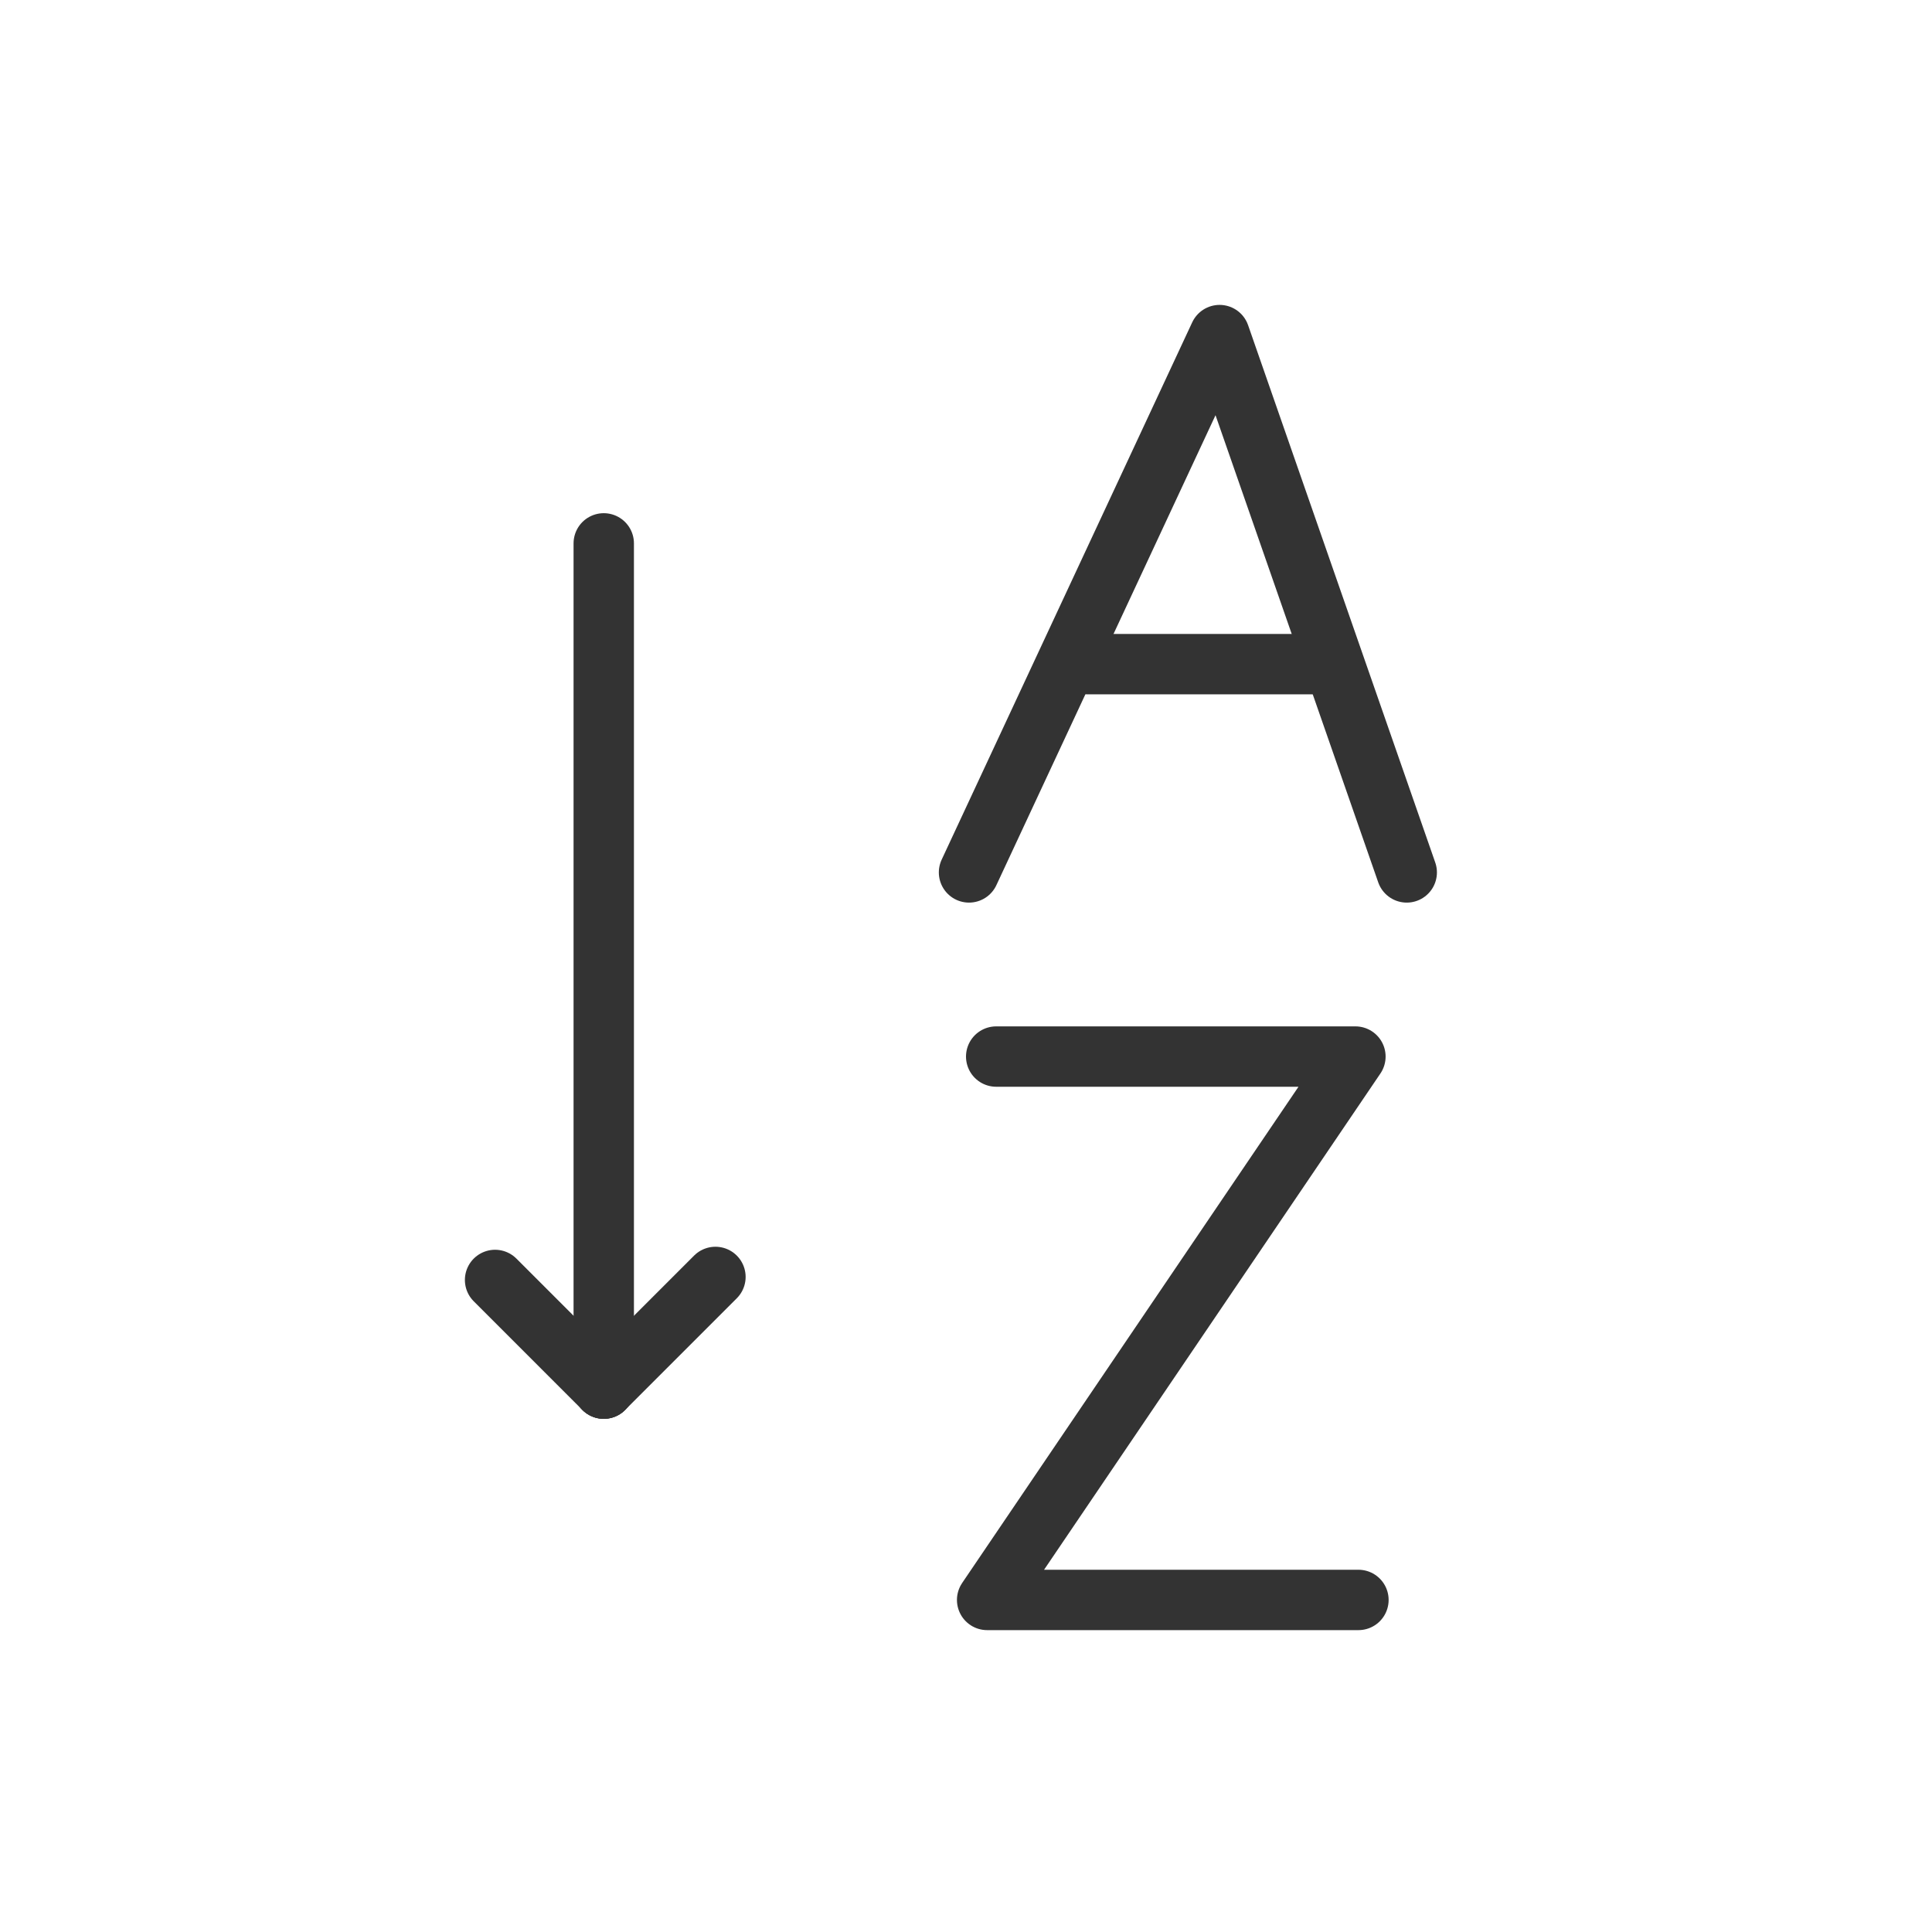
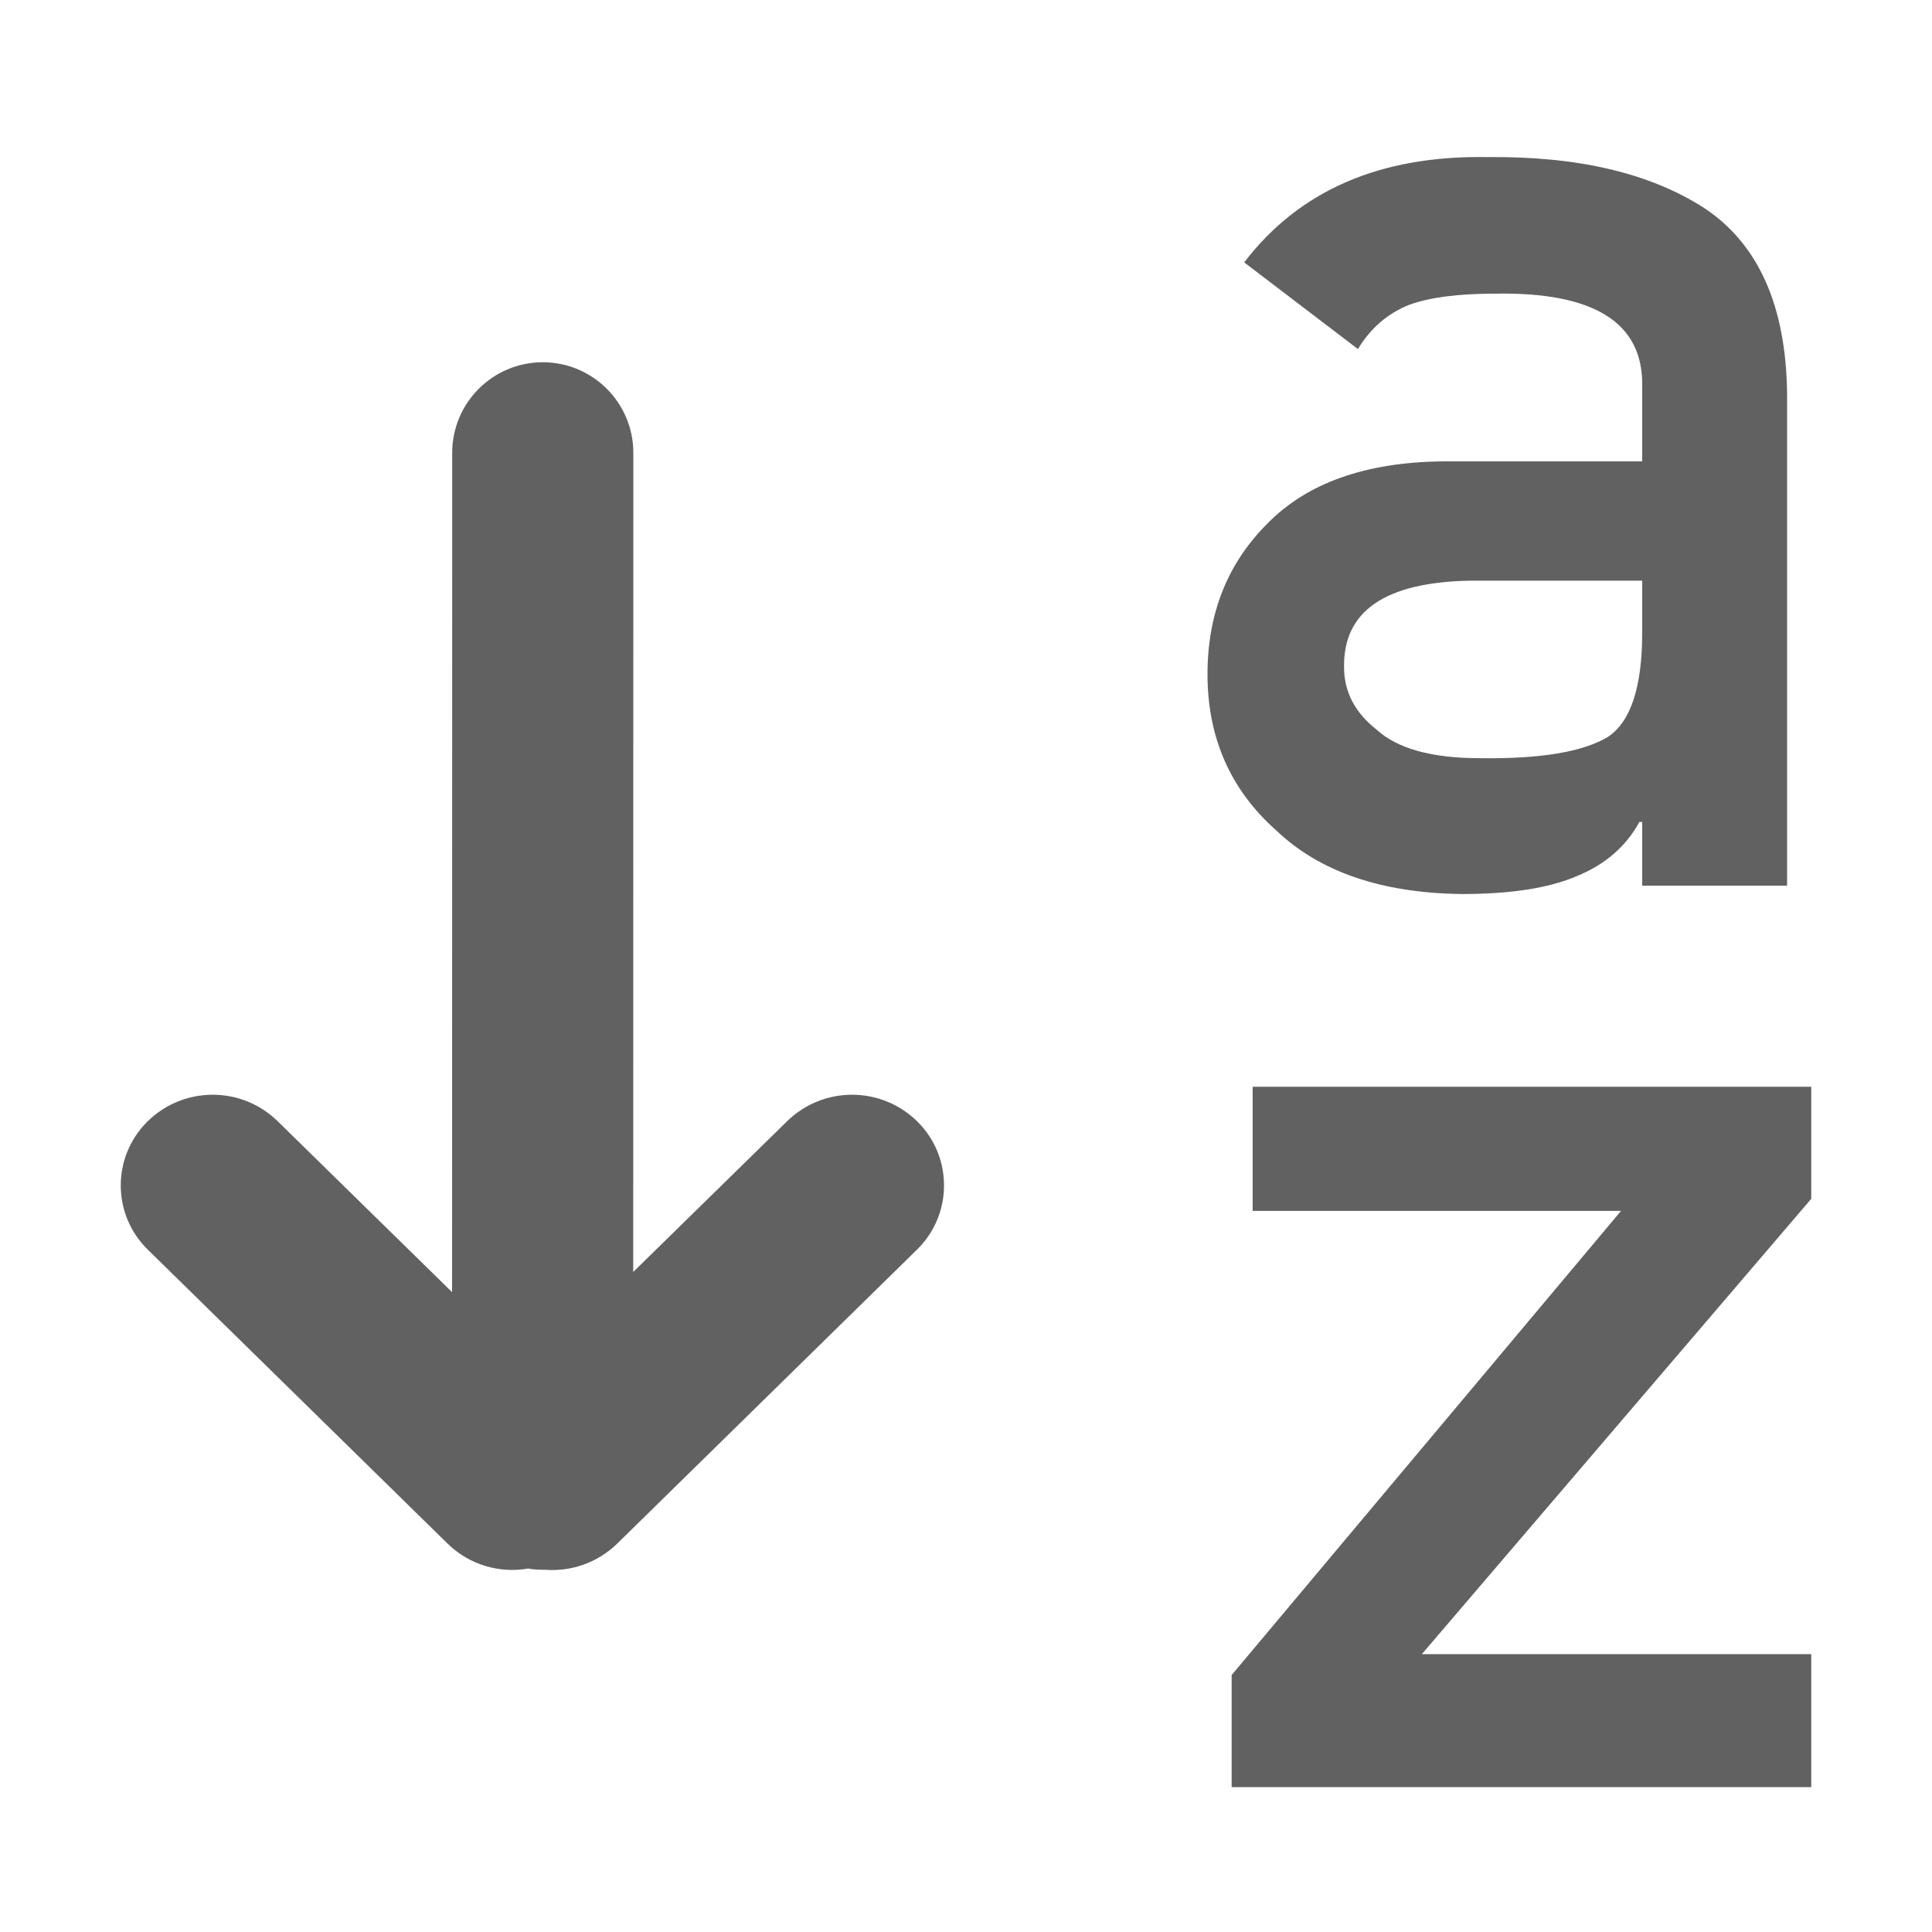
- <svg xmlns="http://www.w3.org/2000/svg" enable-background="new 0 0 64 64" id="Layer_1" version="1.1" viewBox="0 0 64 64" xml:space="preserve">
-   <polyline fill="none" points="  32.1,28.9 40.4,11.1 46.6,28.9 " stroke="#333333" stroke-linecap="round" stroke-linejoin="round" stroke-miterlimit="10" stroke-width="2" />
-   <line fill="none" stroke="#333333" stroke-linecap="round" stroke-linejoin="round" stroke-miterlimit="10" stroke-width="2" x1="36" x2="44" y1="22" y2="22" />
-   <polyline fill="none" points="  45,53 32.7,53 44.9,35 33,35 " stroke="#333333" stroke-linecap="round" stroke-linejoin="round" stroke-miterlimit="10" stroke-width="2" />
-   <line fill="none" stroke="#333333" stroke-linecap="round" stroke-linejoin="round" stroke-miterlimit="10" stroke-width="2" x1="20" x2="20" y1="46" y2="18" />
-   <line fill="none" stroke="#333333" stroke-linecap="round" stroke-linejoin="round" stroke-miterlimit="10" stroke-width="2" x1="20" x2="23.7" y1="46" y2="42.3" />
-   <line fill="none" stroke="#333333" stroke-linecap="round" stroke-linejoin="round" stroke-miterlimit="10" stroke-width="2" x1="20" x2="16.4" y1="46" y2="42.4" />
+ <svg xmlns="http://www.w3.org/2000/svg" width="16px" height="16px" viewBox="0 0 16 16" version="1.1">
+   <g id="Page-1" stroke="none" stroke-width="1" fill="none" fill-rule="evenodd">
+     <g id="Group-6" transform="translate(1, 0)" fill="#616161" fill-rule="nonzero">
+       <path d="M3.495,3 C3.909,3 4.245,3.336 4.245,3.75 L4.244,10.534 L5.518,9.286 C5.818,8.992 6.298,8.993 6.597,9.288 C6.889,9.576 6.892,10.047 6.604,10.339 L6.595,10.348 L6.595,10.348 L4.112,12.783 C3.946,12.945 3.725,13.017 3.511,13 L3.495,13 L3.495,13 C3.454,13 3.413,12.997 3.374,12.99 C3.139,13.031 2.889,12.962 2.706,12.783 L0.223,10.348 C-0.07,10.061 -0.075,9.59 0.213,9.296 C0.216,9.293 0.218,9.29 0.221,9.288 C0.52,8.993 1,8.992 1.3,9.286 L2.744,10.701 L2.745,3.75 C2.745,3.336 3.081,3 3.495,3 Z" id="Combined-Shape" />
+       <g id="Group-5" transform="translate(9, 0.8)">
+         <g id="Group-10" transform="translate(0, 0.5)">
+           <g id="Group-13">
+             <path d="M2.107,6.104 C2.513,6.104 2.831,6.054 3.06,5.955 C3.294,5.859 3.466,5.71 3.577,5.507 L3.6,5.507 L3.6,6.035 L4.8,6.035 L4.8,1.964 C4.792,1.237 4.565,0.724 4.117,0.425 C3.669,0.135 3.07,-0.007 2.32,0.001 C1.432,-0.015 0.76,0.276 0.304,0.873 L1.246,1.591 C1.349,1.419 1.491,1.296 1.671,1.224 C1.843,1.162 2.078,1.132 2.377,1.132 C3.2,1.116 3.608,1.371 3.6,1.895 L3.6,2.521 L1.941,2.521 C1.305,2.529 0.823,2.701 0.494,3.038 C0.165,3.367 9.1038288e-14,3.782 9.1038288e-14,4.284 C9.1038288e-14,4.808 0.189,5.239 0.568,5.576 C0.928,5.92 1.441,6.096 2.107,6.104 Z M2.256,4.979 C1.858,4.979 1.573,4.9 1.401,4.743 C1.221,4.602 1.131,4.429 1.131,4.226 C1.123,3.763 1.468,3.524 2.165,3.509 L3.6,3.509 L3.6,3.939 C3.6,4.387 3.506,4.674 3.319,4.801 C3.112,4.927 2.758,4.986 2.256,4.979 Z" id="a" />
+             <polygon id="z" points="5 13.5 5 12.399 1.775 12.399 5 8.628 5 7.7 0.374 7.7 0.374 8.728 3.425 8.728 0.2 12.572 0.2 13.5" />
+           </g>
+         </g>
+       </g>
+     </g>
+   </g>
</svg>
